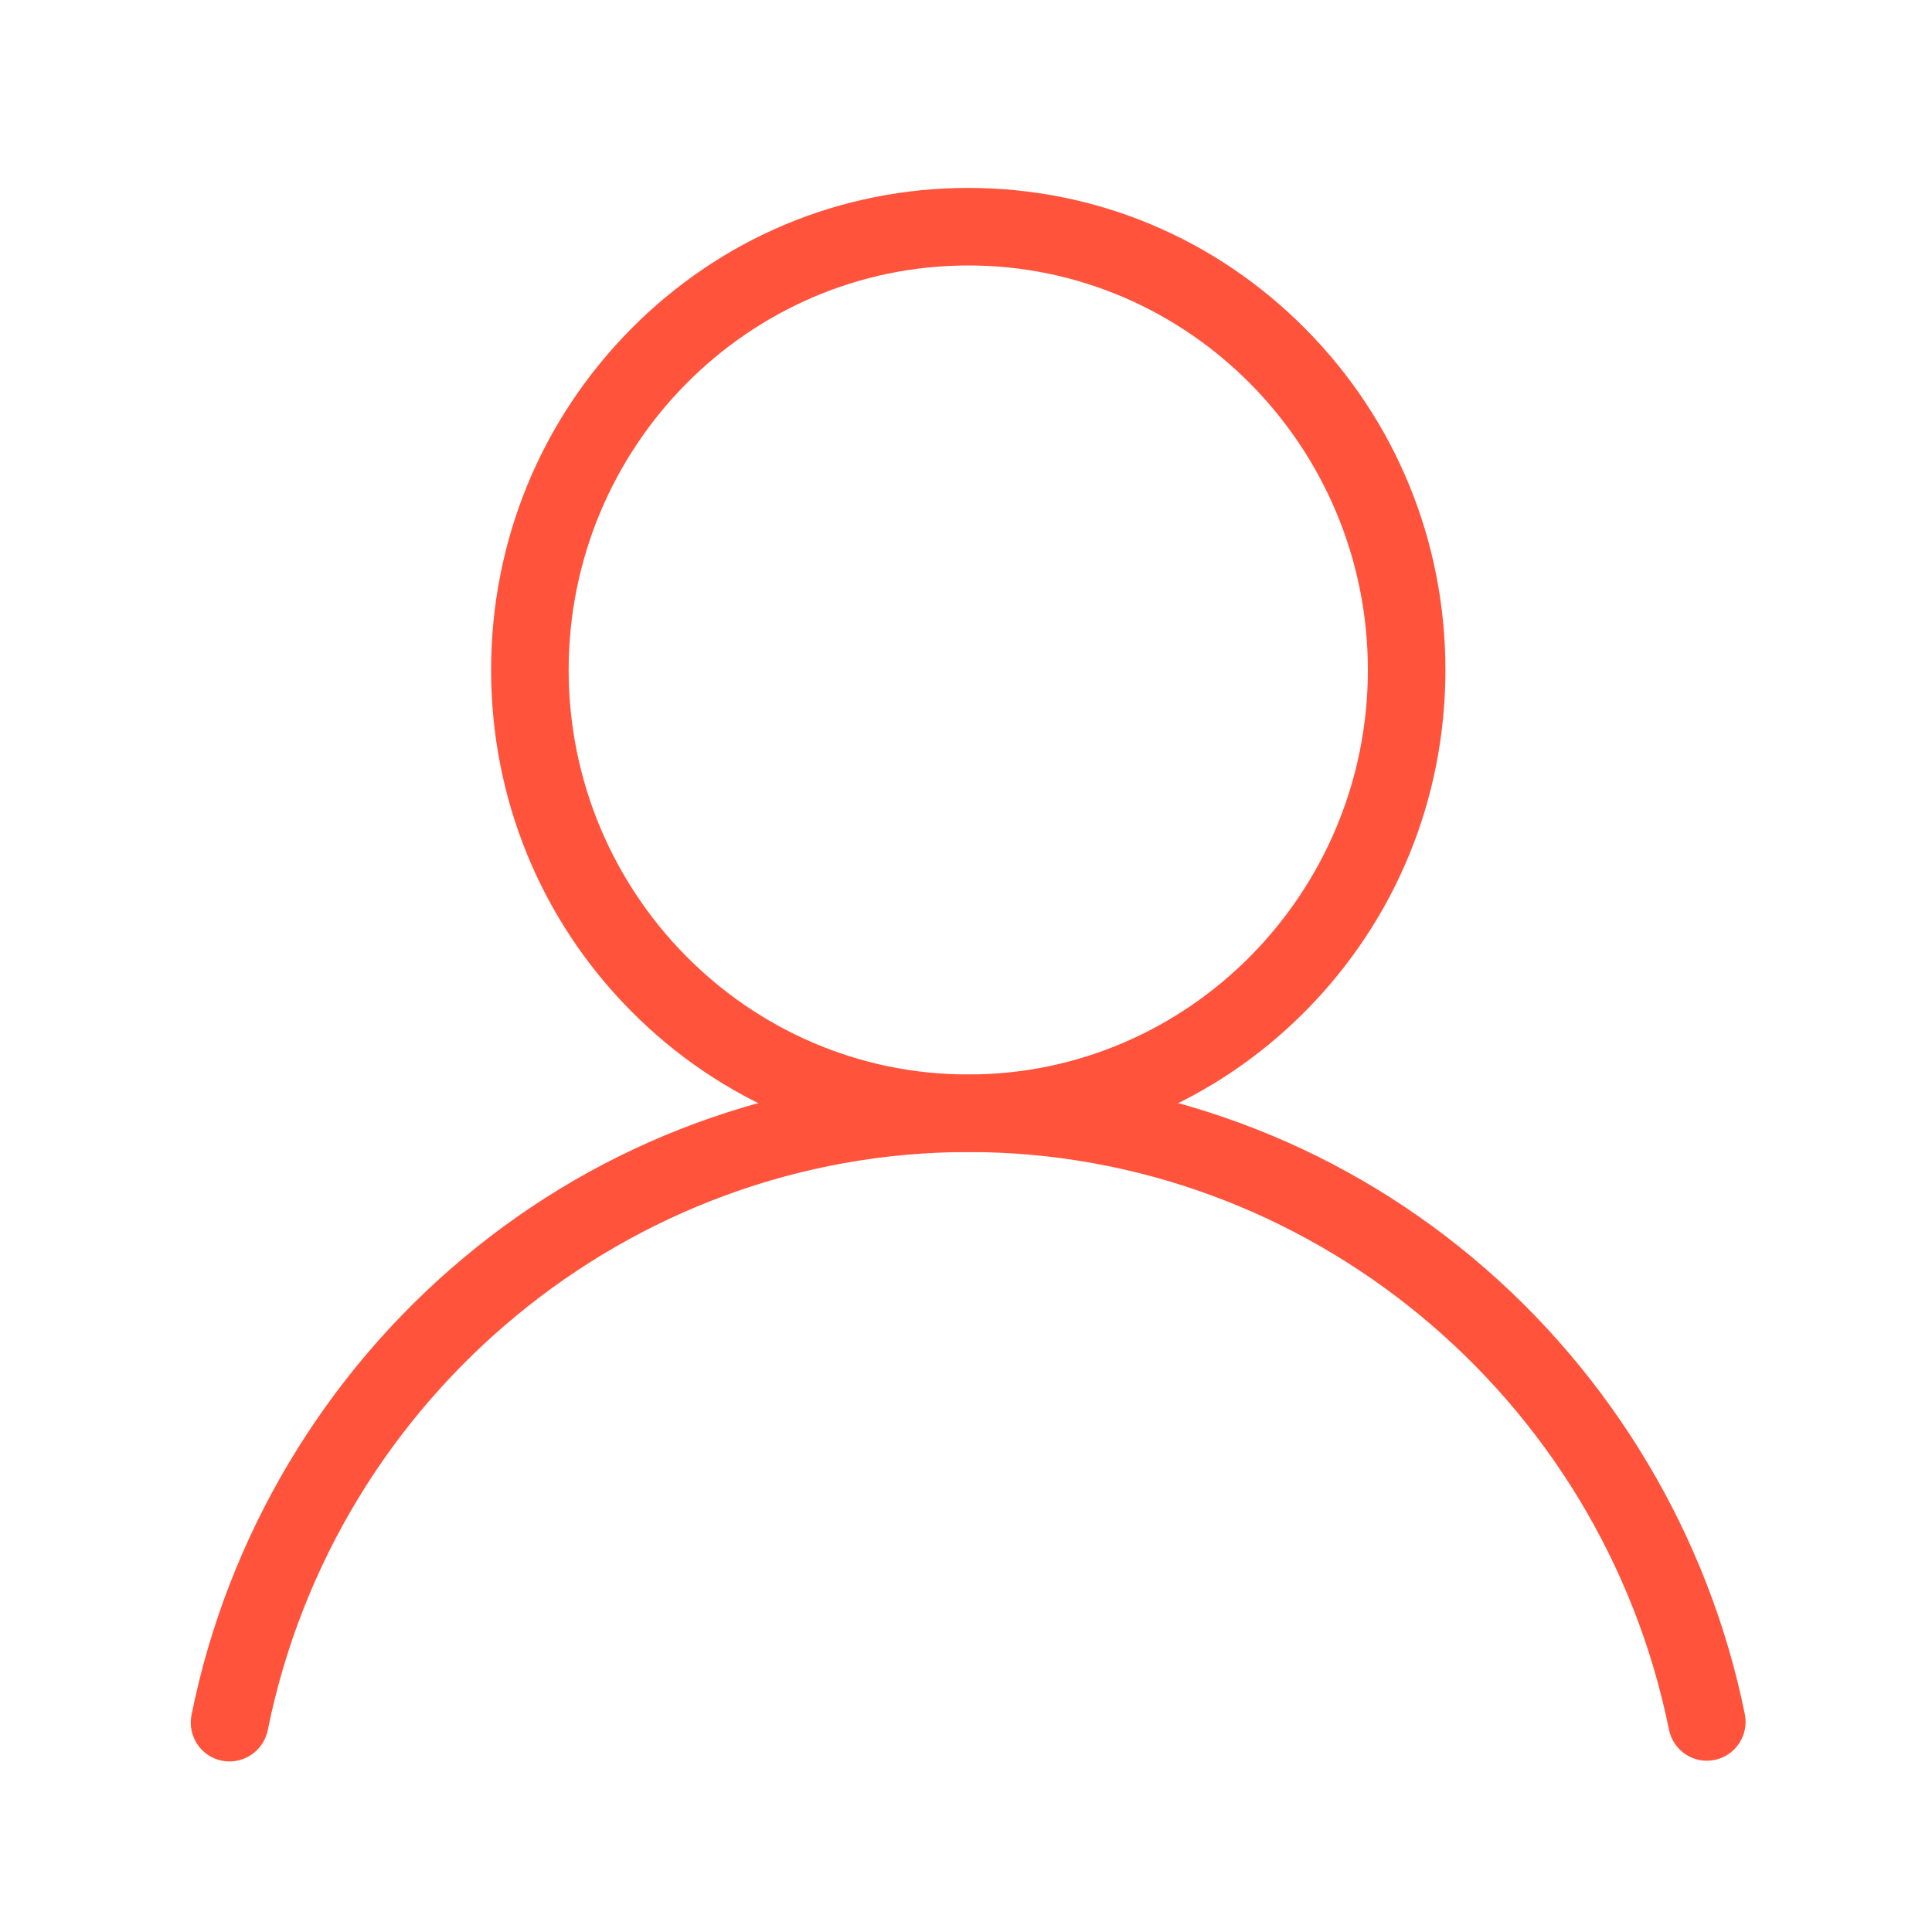
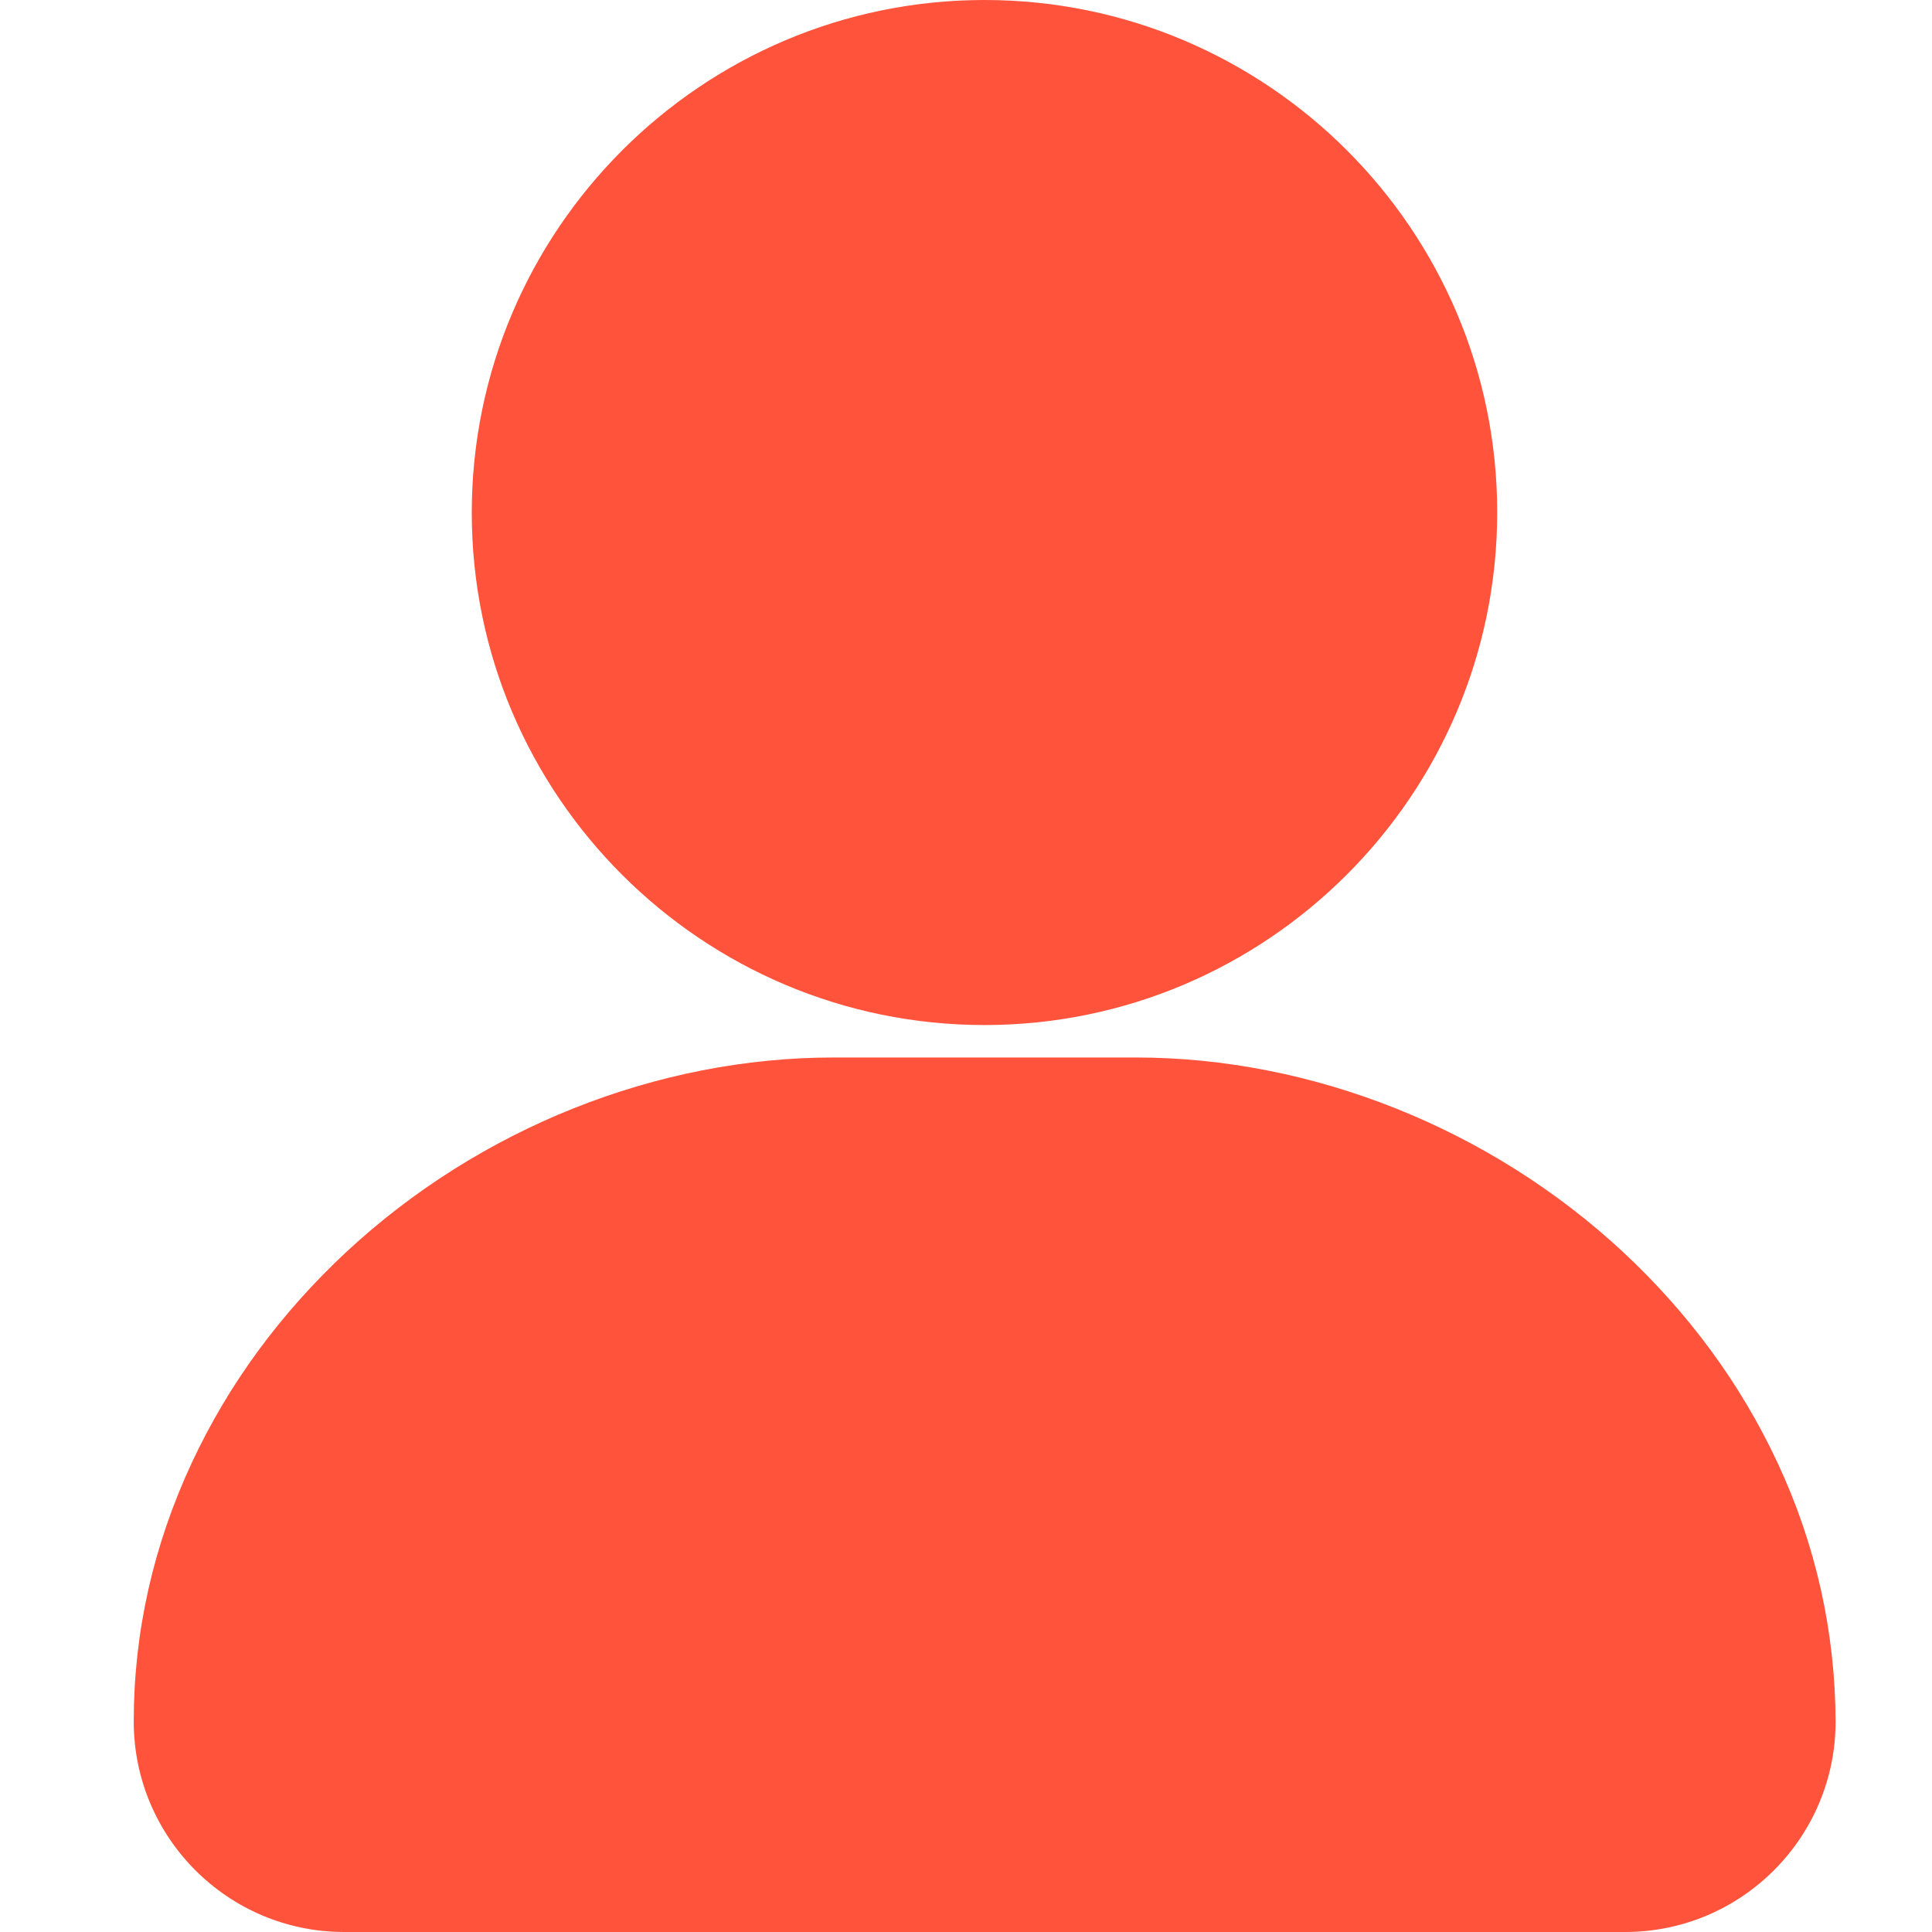
- <svg xmlns="http://www.w3.org/2000/svg" t="1659868831524" class="icon" viewBox="0 0 1024 1024" version="1.1" p-id="2330" width="200" height="200">
-   <path d="M513.2 610.6c-67.6 0-131.1-26.6-178.9-74.9-47.7-48.2-74-112.4-74-180.6 0-68.2 26.3-132.3 74-180.6 47.8-48.3 111.3-74.9 178.9-74.9 67.6 0 131.1 26.6 178.9 74.9 47.7 48.2 74 112.4 74 180.6s-26.3 132.3-74 180.6c-47.8 48.3-111.3 74.9-178.9 74.9z m0-469.9c-116.8 0-211.8 96.2-211.8 214.4s95 214.4 211.8 214.4C630 569.5 725 473.3 725 355.1s-95-214.4-211.8-214.4z" p-id="2331" fill="#ff533c" />
-   <path d="M121.7 933.6c-1.3 0-2.7-0.1-4.1-0.4-11.1-2.2-18.3-13.1-16.1-24.2 19-94.5 70.2-180.5 144.2-242.3 36.8-30.8 78.2-54.8 122.9-71.3 46.3-17.1 94.9-25.8 144.6-25.8 49.7 0 98.3 8.7 144.5 25.8 44.7 16.5 86 40.5 122.8 71.2 73.9 61.7 125.2 147.6 144.3 242 2.2 11.1-4.9 21.9-16 24.2-11.1 2.3-21.9-4.9-24.2-16-35.9-177.4-192.1-306.2-371.3-306.2-179.4 0-335.6 128.9-371.4 306.5-2 9.7-10.6 16.5-20.2 16.5z" p-id="2332" fill="#ff533c" />
+ <svg xmlns="http://www.w3.org/2000/svg" t="1659880094085" class="icon" viewBox="0 0 1024 1024" version="1.1" p-id="3316" width="200" height="200">
+   <path d="M521.798 543.294c149.771 0 271.747-121.976 271.747-271.747S671.569 0 521.798 0 250.051 121.976 250.051 271.747s121.976 271.547 271.747 271.547zM942.116 775.249c-19.396-41.592-46.991-79.185-81.984-111.778-70.386-65.387-164.568-102.98-258.15-102.98h-160.169c-93.782 0-187.763 37.593-258.15 102.98-34.993 32.594-62.588 70.186-81.984 111.778-20.396 43.791-30.794 89.782-30.794 137.173 0 61.588 49.99 111.578 111.578 111.578h678.867c61.588 0 111.578-49.99 111.578-111.578-0.2-47.391-10.398-93.582-30.794-137.173z" fill="#ff533c" p-id="3317" />
</svg>
